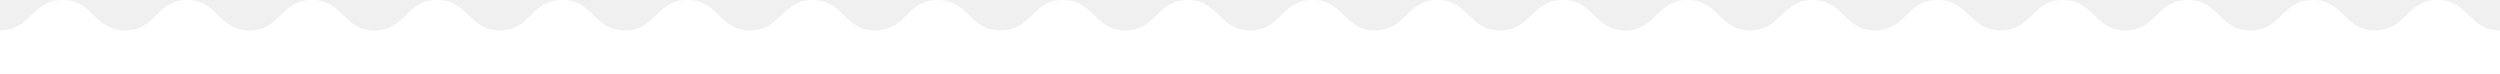
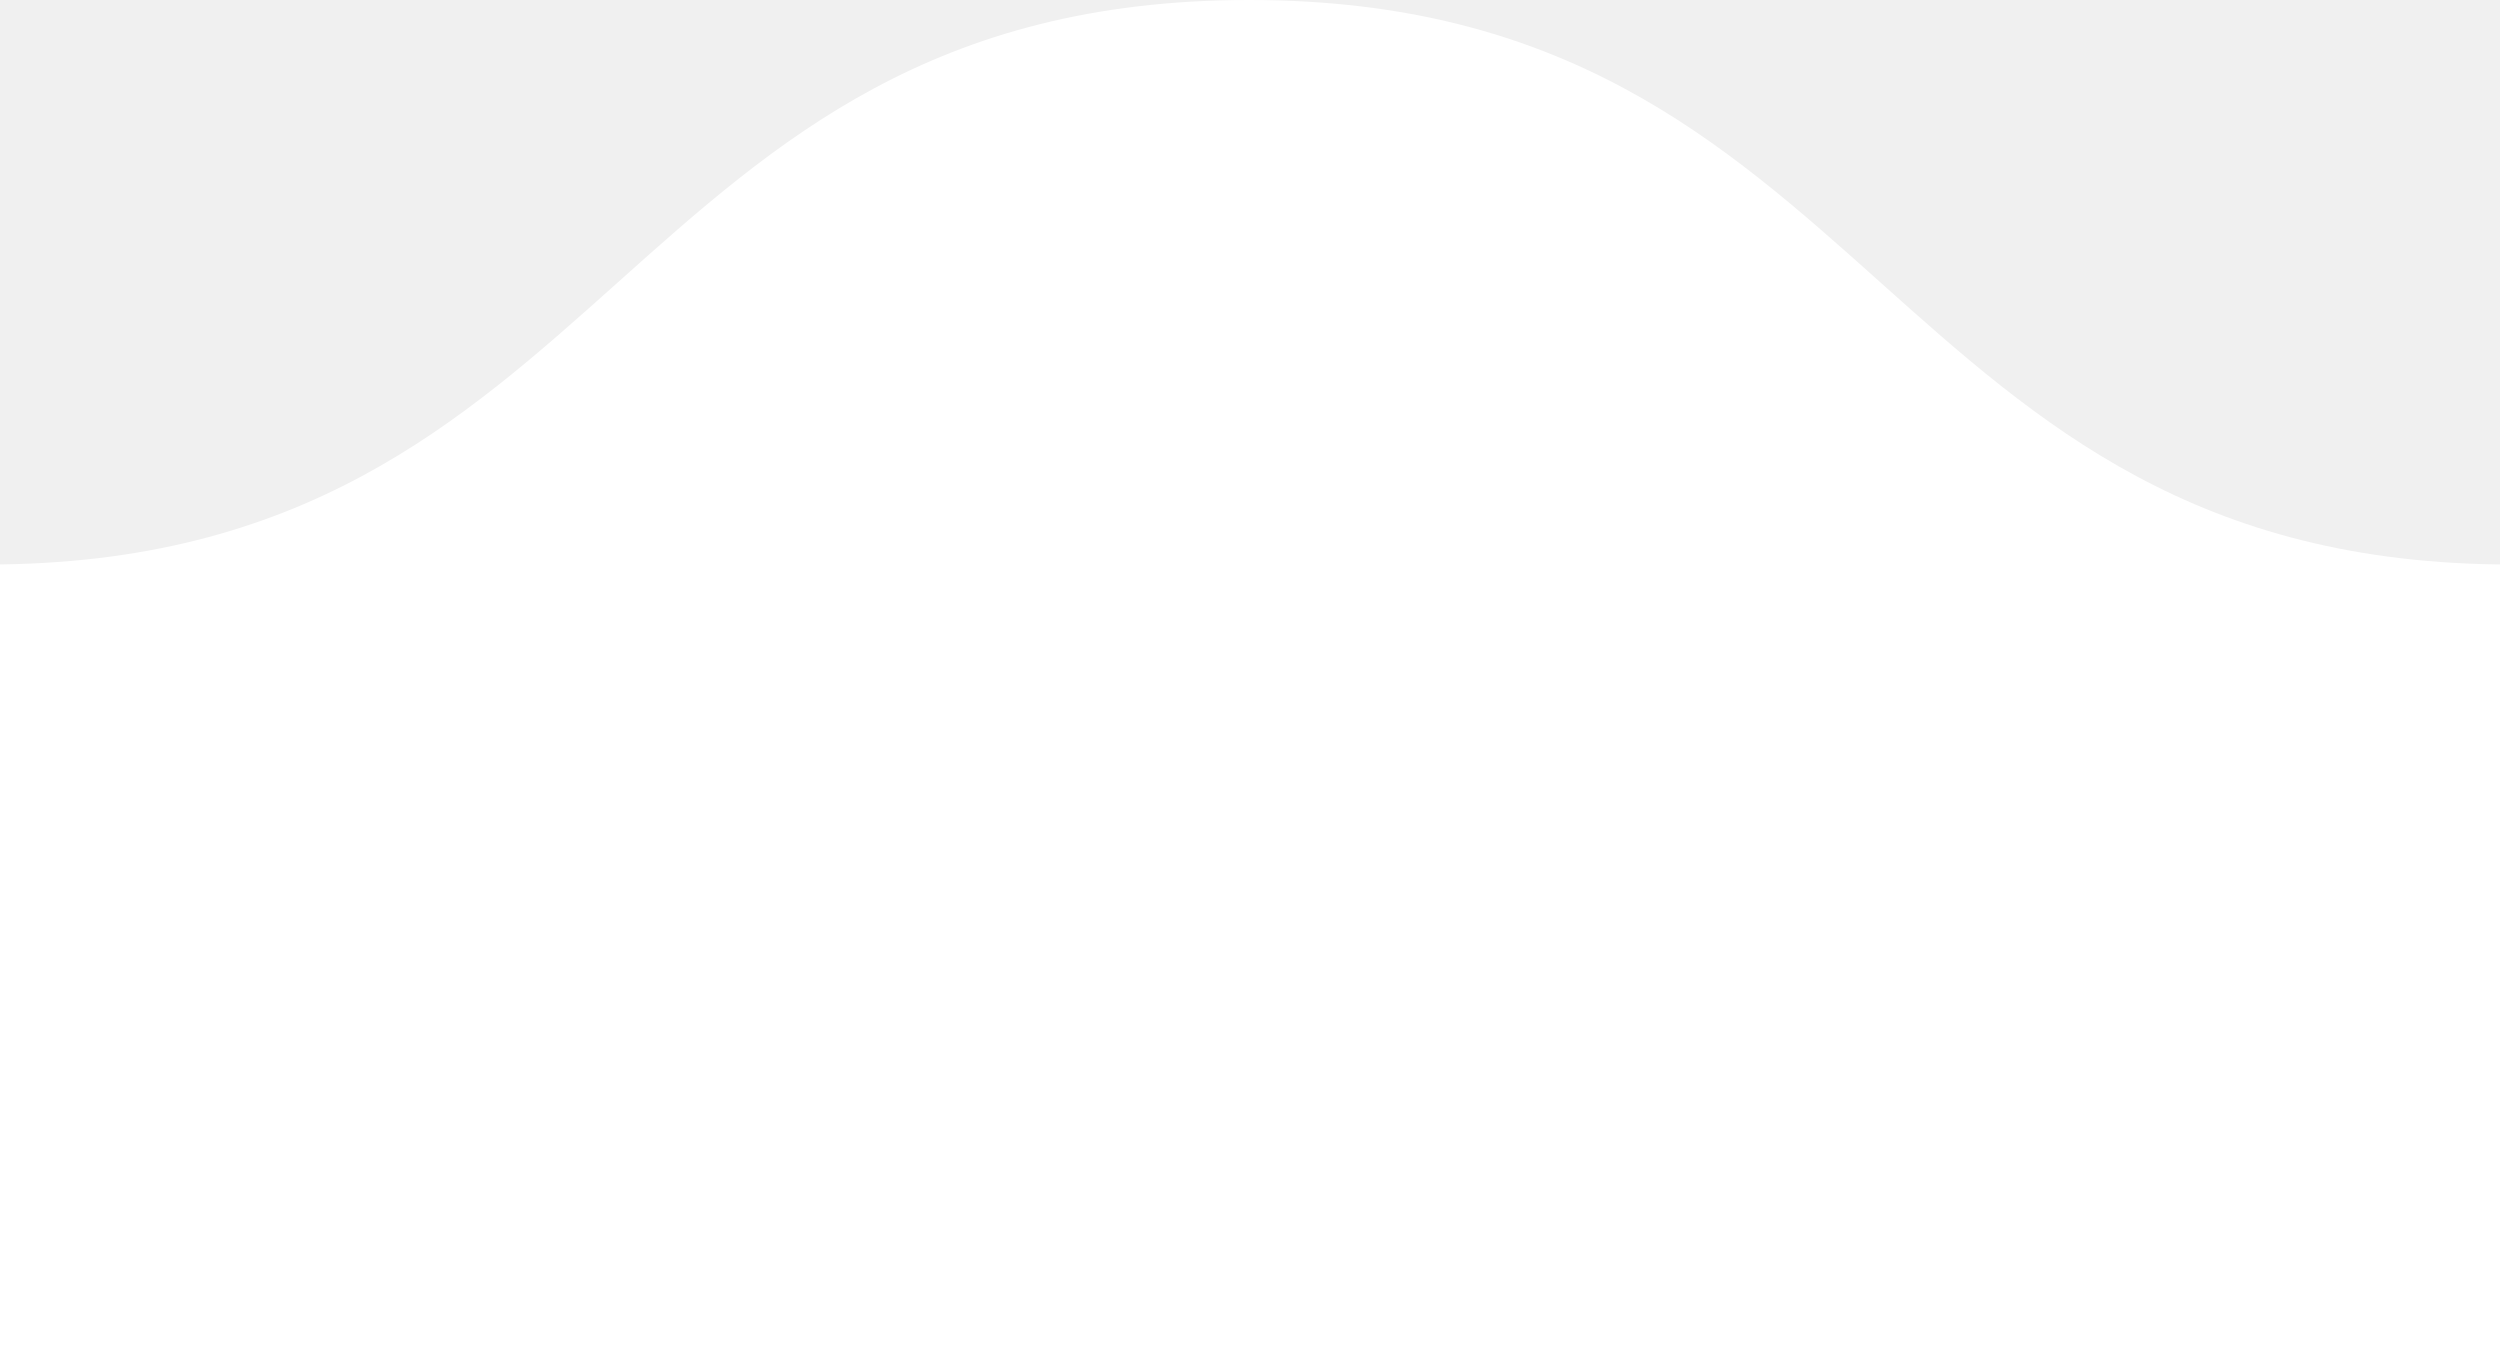
- <svg xmlns="http://www.w3.org/2000/svg" width="1150" height="34" viewBox="0 0 1150 34" fill="none">
-   <path d="M1121.3 0C1106.9 0 1106.9 14 1092.6 14C1078.3 14 1078.2 0 1063.9 0C1049.6 0 1049.5 14 1035.2 14C1020.8 14 1020.8 0 1006.4 0C992 0 992 14 977.7 14C963.3 14 963.3 0 949 0C934.6 0 934.6 14 920.3 14C906 14 905.6 0 891.3 0C876.9 0 876.9 14 862.6 14C848.3 14 848.1 0 833.8 0C819.4 0 819.4 14 805.1 14C790.7 14 790.7 0 776.3 0C761.9 0 761.9 14 747.6 14C733.2 14 733.2 0 718.9 0C704.6 0 704.4 14 690 14C675.6 14 675.6 0 661.3 0C646.9 0 646.9 14 632.6 14C618.2 14 618.2 0 603.8 0C589.4 0 589.4 14 575.1 14C560.7 14 560.7 0 546.4 0C532 0 532 14 517.7 14C503.3 14 503.3 0 489 0C474.6 0 474.6 14 460.2 14C445.8 14 445.8 0 431.4 0C417 0 417 14 402.6 14C388.2 14 388.2 0 373.8 0C359.4 0 359.4 14 345 14C330.6 14 330.6 0 316.2 0C301.8 0 301.8 14 287.4 14C273 14 273 0 258.6 0C244.2 0 244.2 14 229.9 14C215.5 14 215.5 0 201.1 0C186.7 0 186.7 14 172.3 14C157.9 14 157.9 0 143.5 0C129.1 0 129.1 14 114.7 14C100.3 14 100.3 0 85.9 0C71.9 0 71.9 14 57.5 14C43.1 14 43.1 0 28.8 0C14.5 0 14.4 14 0 14V34H1150V14C1135.6 14 1135.6 0 1121.3 0Z" fill="white" />
+ <svg xmlns="http://www.w3.org/2000/svg" width="62" height="34" viewBox="0 0 62 34" fill="none">
+   <path d="M1093.8 0C1078.15 0 1078.15 14 1062.61 14C1047.07 14 1046.96 0 1031.41 0C1015.87 0 1015.76 14 1000.22 14C984.565 14 984.565 0 968.913 0C953.261 0 953.261 14 937.717 14C922.065 14 922.065 0 906.522 0C890.87 0 890.87 14 875.326 14C859.783 14 859.348 0 843.804 0C828.152 0 828.152 14 812.609 14C797.065 14 796.848 0 781.304 0C765.652 0 765.652 14 750.109 14C734.456 14 734.456 0 718.804 0C703.152 0 703.152 14 687.609 14C671.956 14 671.957 0 656.413 0C640.87 0 640.652 14 625 14C609.348 14 609.348 0 593.804 0C578.152 0 578.152 14 562.609 14C546.956 14 546.956 0 531.304 0C515.652 0 515.652 14 500.109 14C484.456 14 484.457 0 468.913 0C453.261 0 453.261 14 437.717 14C422.065 14 422.065 0 406.522 0C390.87 0 390.87 14 375.217 14C359.565 14 359.565 0 343.913 0C328.261 0 328.261 14 312.609 14C296.957 14 296.956 0 281.304 0C265.652 0 265.652 14 250 14C234.348 14 234.348 0 218.696 0C203.043 0 203.043 14 187.391 14C171.739 14 171.739 0 156.087 0C140.435 0 140.435 14 124.891 14C109.239 14 109.239 0 93.587 0C77.935 0 77.935 14 62.283 14C46.63 14 46.63 0 30.978 0C15.326 0 15.326 14 -0.326 14C-15.978 14 -15.978 0 -31.63 0C-46.848 0 -46.848 14 -62.5 14C-78.152 14 -78.152 0 -93.696 0C-109.239 0 -109.348 14 -125 14V34H1125V14C1109.35 14 1109.35 0 1093.8 0Z" fill="white" />
</svg>
